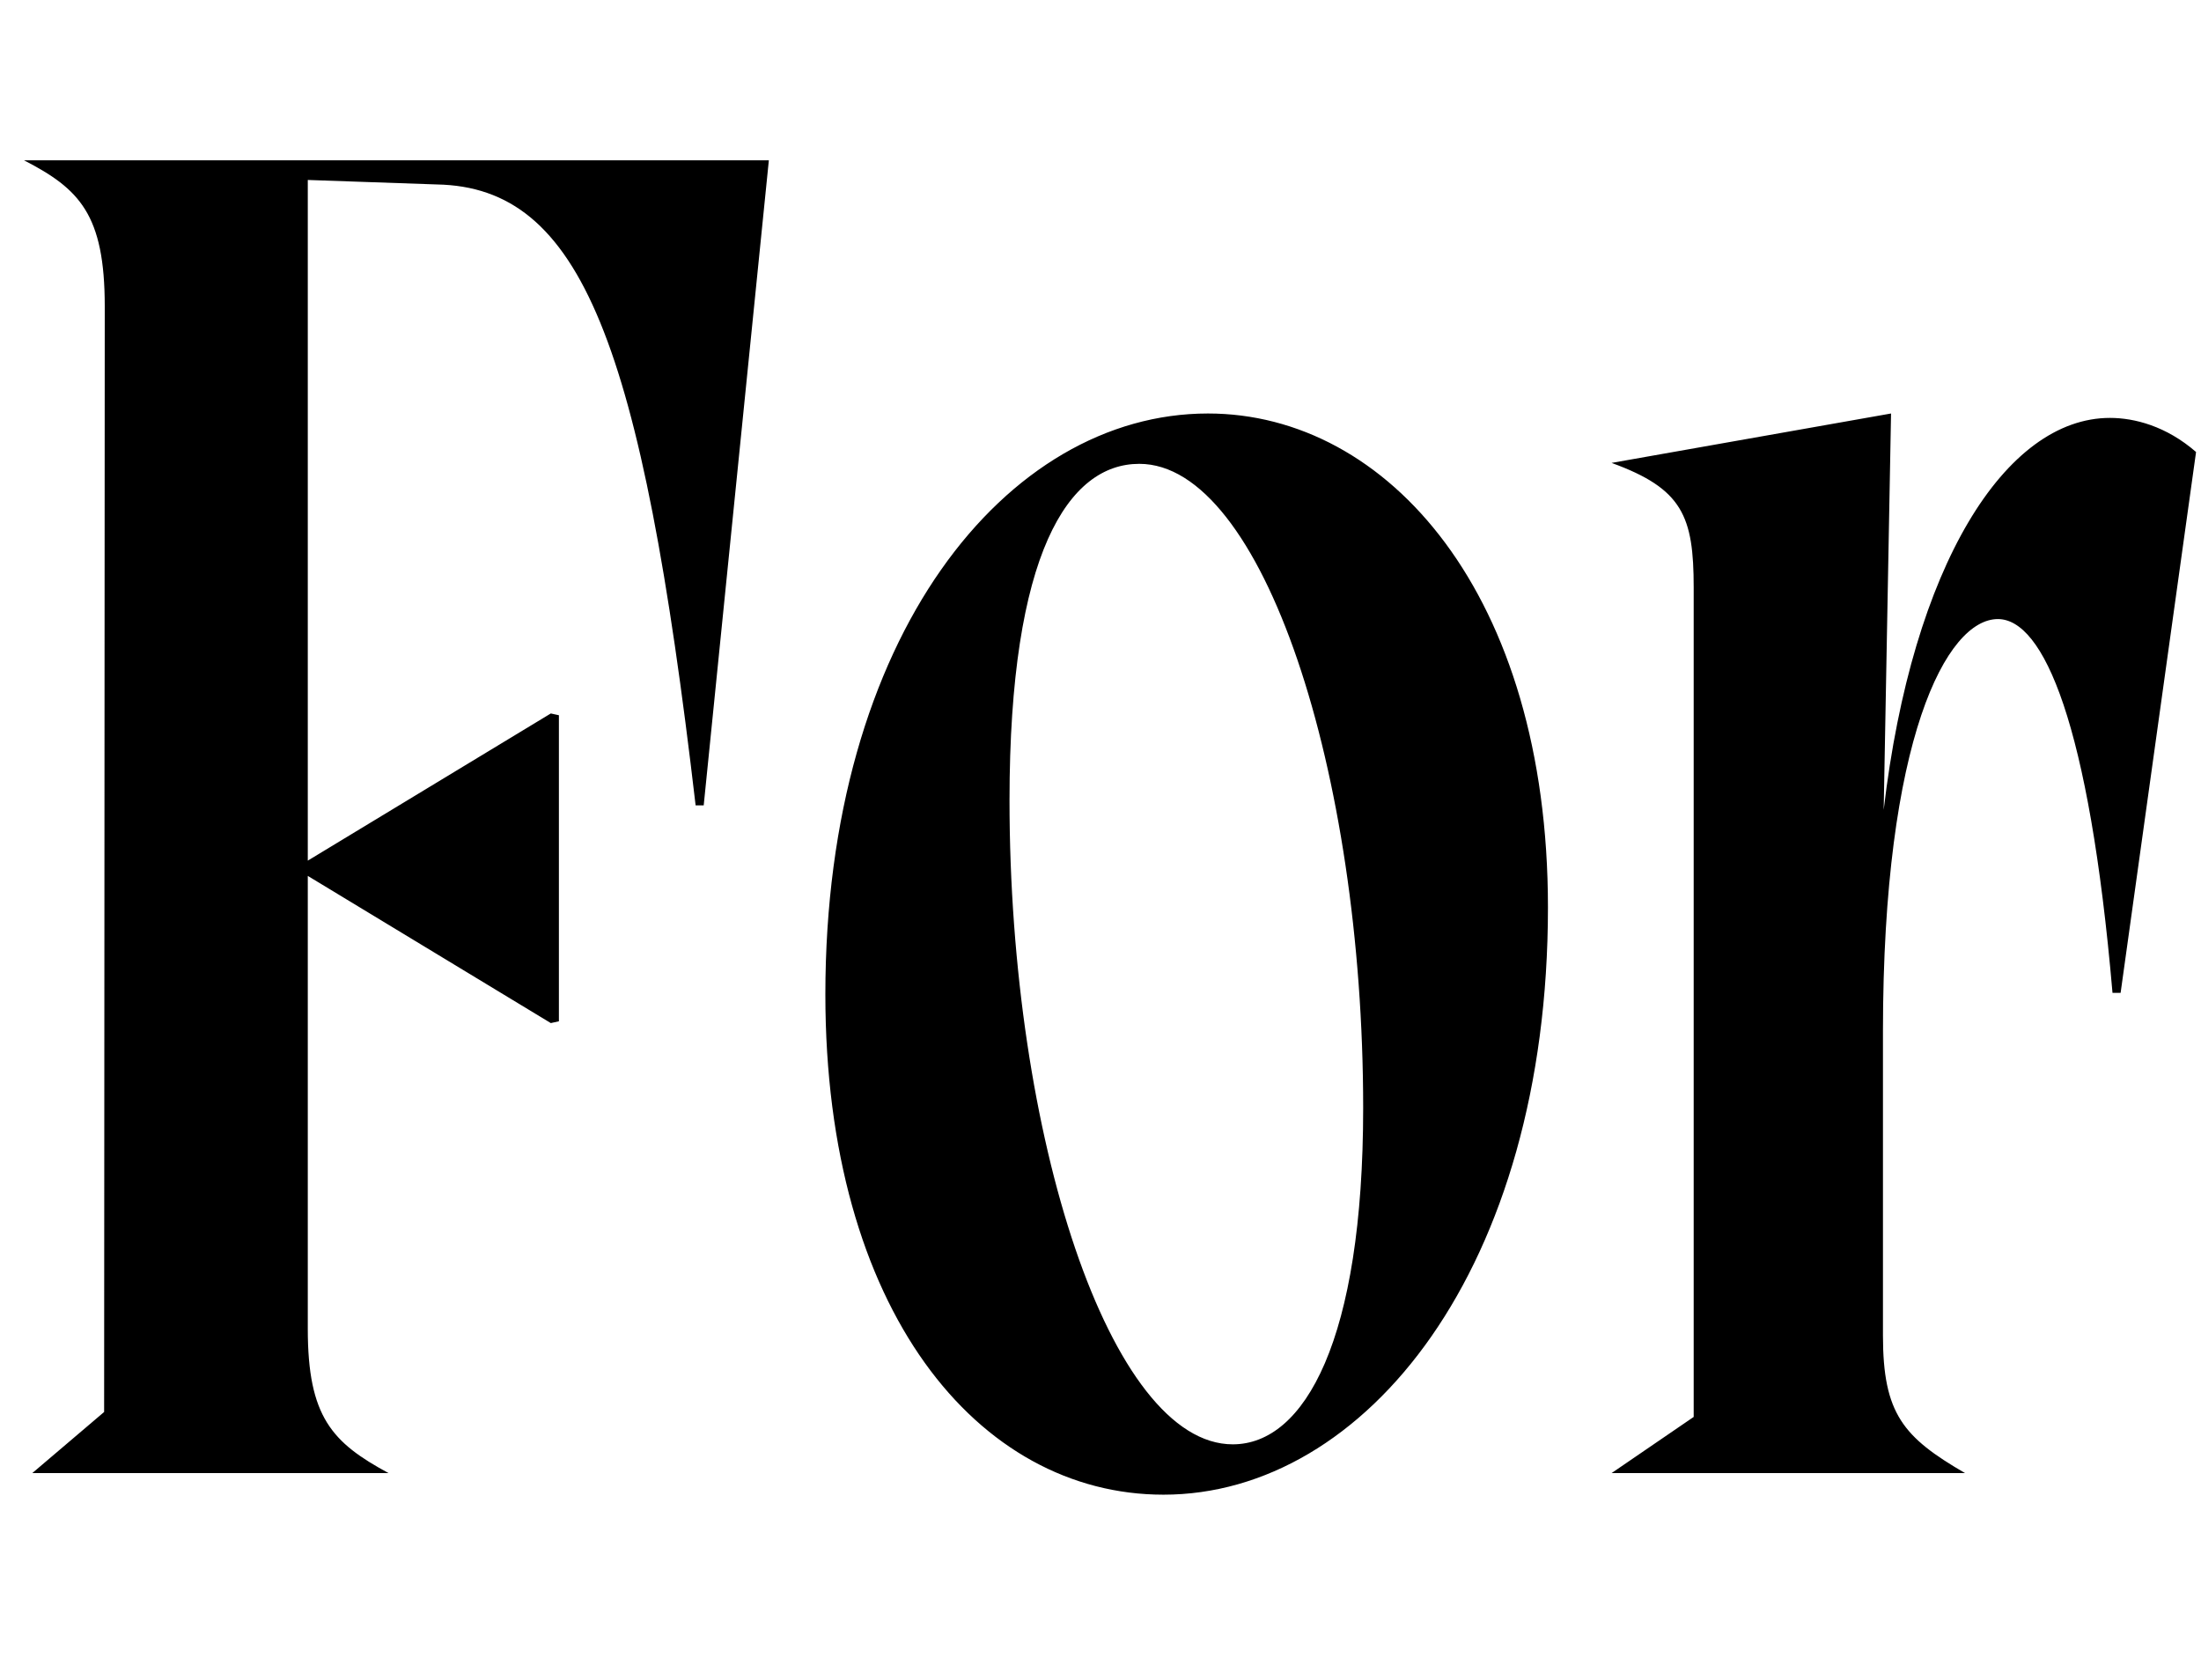
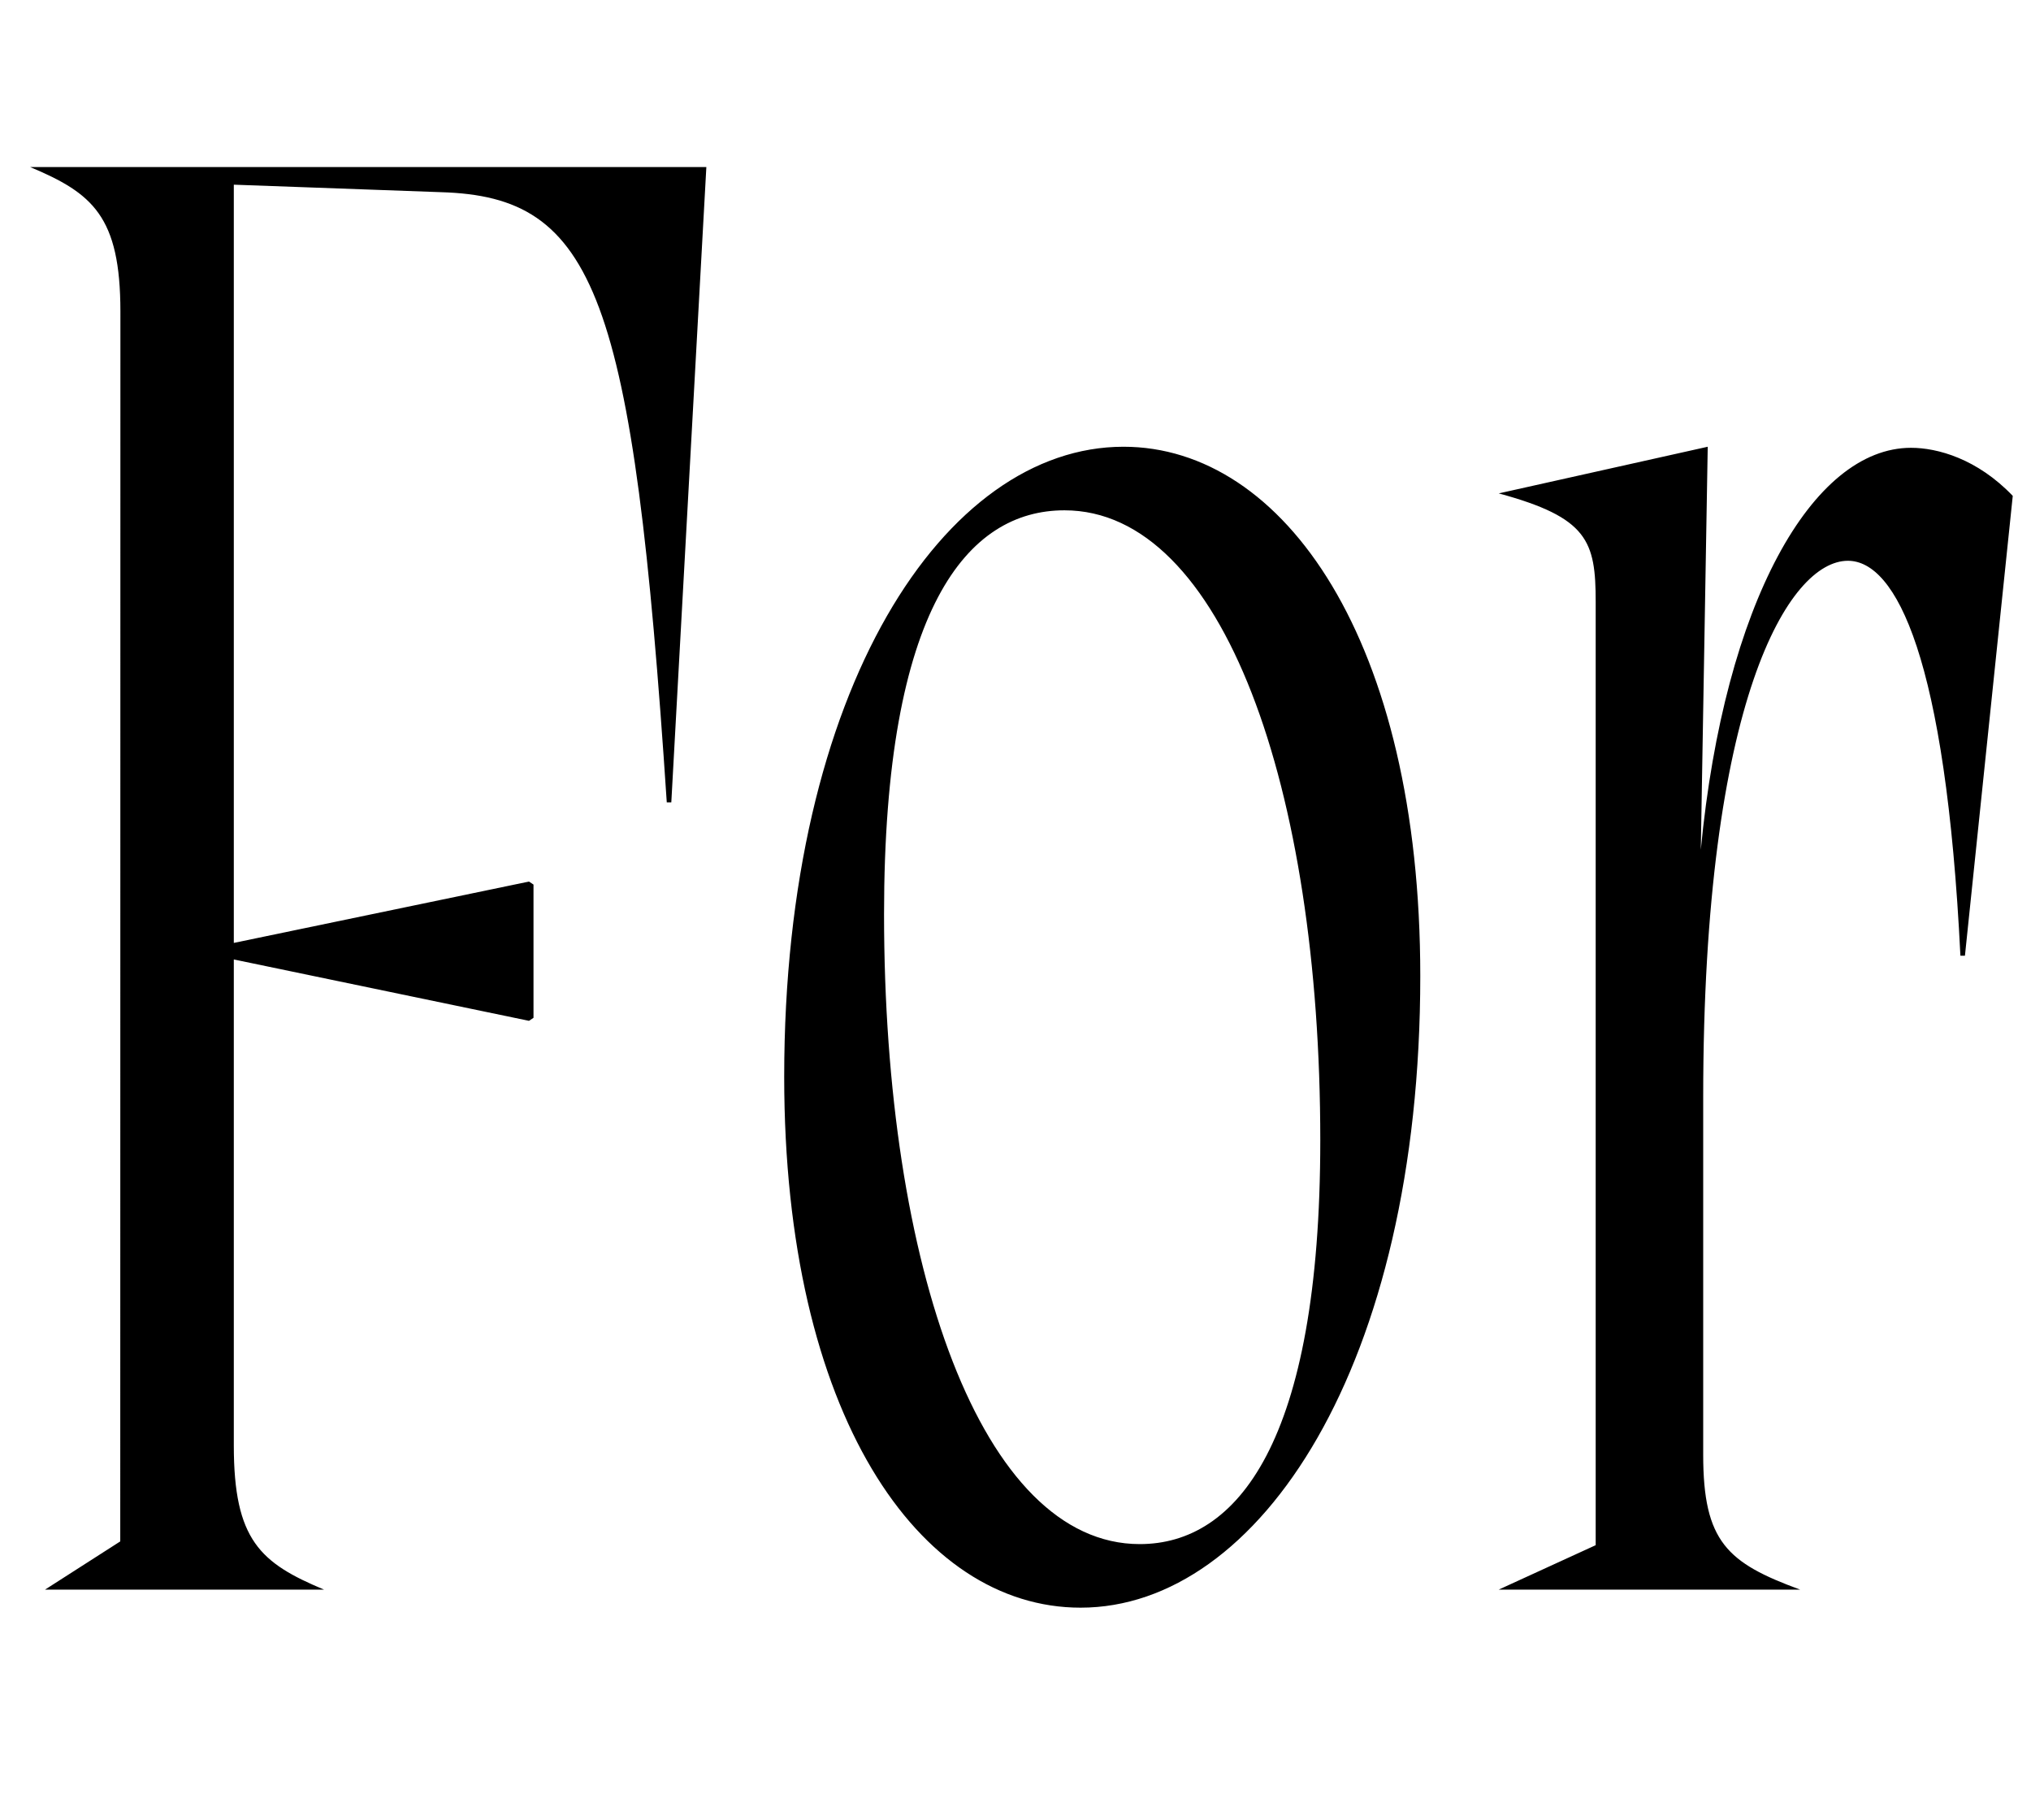
- <svg xmlns="http://www.w3.org/2000/svg" width="1442" height="1100.002">
-   <path d="M68.22 924.962l-47.07 40.04h233.44c-36.94-19.96-52.94-36.67-52.94-94.5v-296.72l159.22 96.42 5.3-1.18v-200.48l-5.3-1.17-159.22 96.41v-445.89l84.55 2.94c94.65 1.76 134.13 103.52 169.54 406.74h5.3l42.68-422.57H15.7c36.34 18.72 52.93 35.43 52.93 95.74zm472.52-273.5c0 206.71 99.96 327.67 221.52 327.67 132.39 0 251.89-148.48 251.89-384.72 0-204.89-104.91-323.54-222.76-323.54-131.98 0-250.65 146-250.65 380.59zm120.65-127.18c0-162.26 38.72-220.43 85.02-220.43 80.59 0 146.68 201.37 146.68 421.87 0 151.93-38.31 220.43-85.44 220.43-80.17 0-146.26-201.37-146.26-421.87zm448.24 403.92v-543.31c0-46.8-7.3-64.76-53.8-81.65l183.1-32.37-4.82 259.65c18.78-160.04 79.69-256.76 148.26-256.76 16 0 36.87 5.35 56.39 22.33l-49.43 354.3h-5.31c-15.26-176.87-45.26-244.85-75.09-244.85-33.52 0-75.3 77.98-75.3 270.2v199.11c0 51.35 13.35 66.65 53.8 90.15h-231.6zm0 0" />
+ <svg xmlns="http://www.w3.org/2000/svg" width="1228" height="1100.002">
+   <path d="M72.71 931.862l-45.47 29.14h168.67c-38.54-16.11-54.54-29.94-54.54-87.13v-293.83l178.46 37.1 2.74-1.82v-80.55l-2.74-1.82-178.46 37.09v-458.39l125.27 4.53c93.37 2.73 116.17 61.2 136.51 368.91h2.74l21.19-384.09H18.26c37.63 15.83 54.54 29.66 54.54 87.4zm401.44-280.88c0 203.84 81.36 320.94 179.2 320.94 108.02 0 205.39-146.55 205.39-381.83 0-202.64-82.46-320.01-179.47-320.01-107.93 0-205.12 146-205.12 380.9zm60.37-98.31c0-185.35 50.58-244.16 109.07-244.16 95.66 0 154.69 167.7 154.69 380.82 0 183.04-50.49 244.16-109.16 244.16-95.57 0-154.6-167.7-154.6-380.82zm430.28 381.47v-570.24c0-36.87-4.74-50.98-58.62-65.62l126.36-28.2-4.19 243.62c14.3-149.15 67.51-242.98 127.1-242.98 16 0 40.08 6.63 61.52 29.06l-28.91 277.99h-2.74c-8.85-180.07-38.85-238.75-68.03-238.75-35.45 0-87.49 83.43-87.49 324.38v216.11c0 52.63 14.63 65.36 58.61 81.49H906.18zm0 0" />
</svg>
